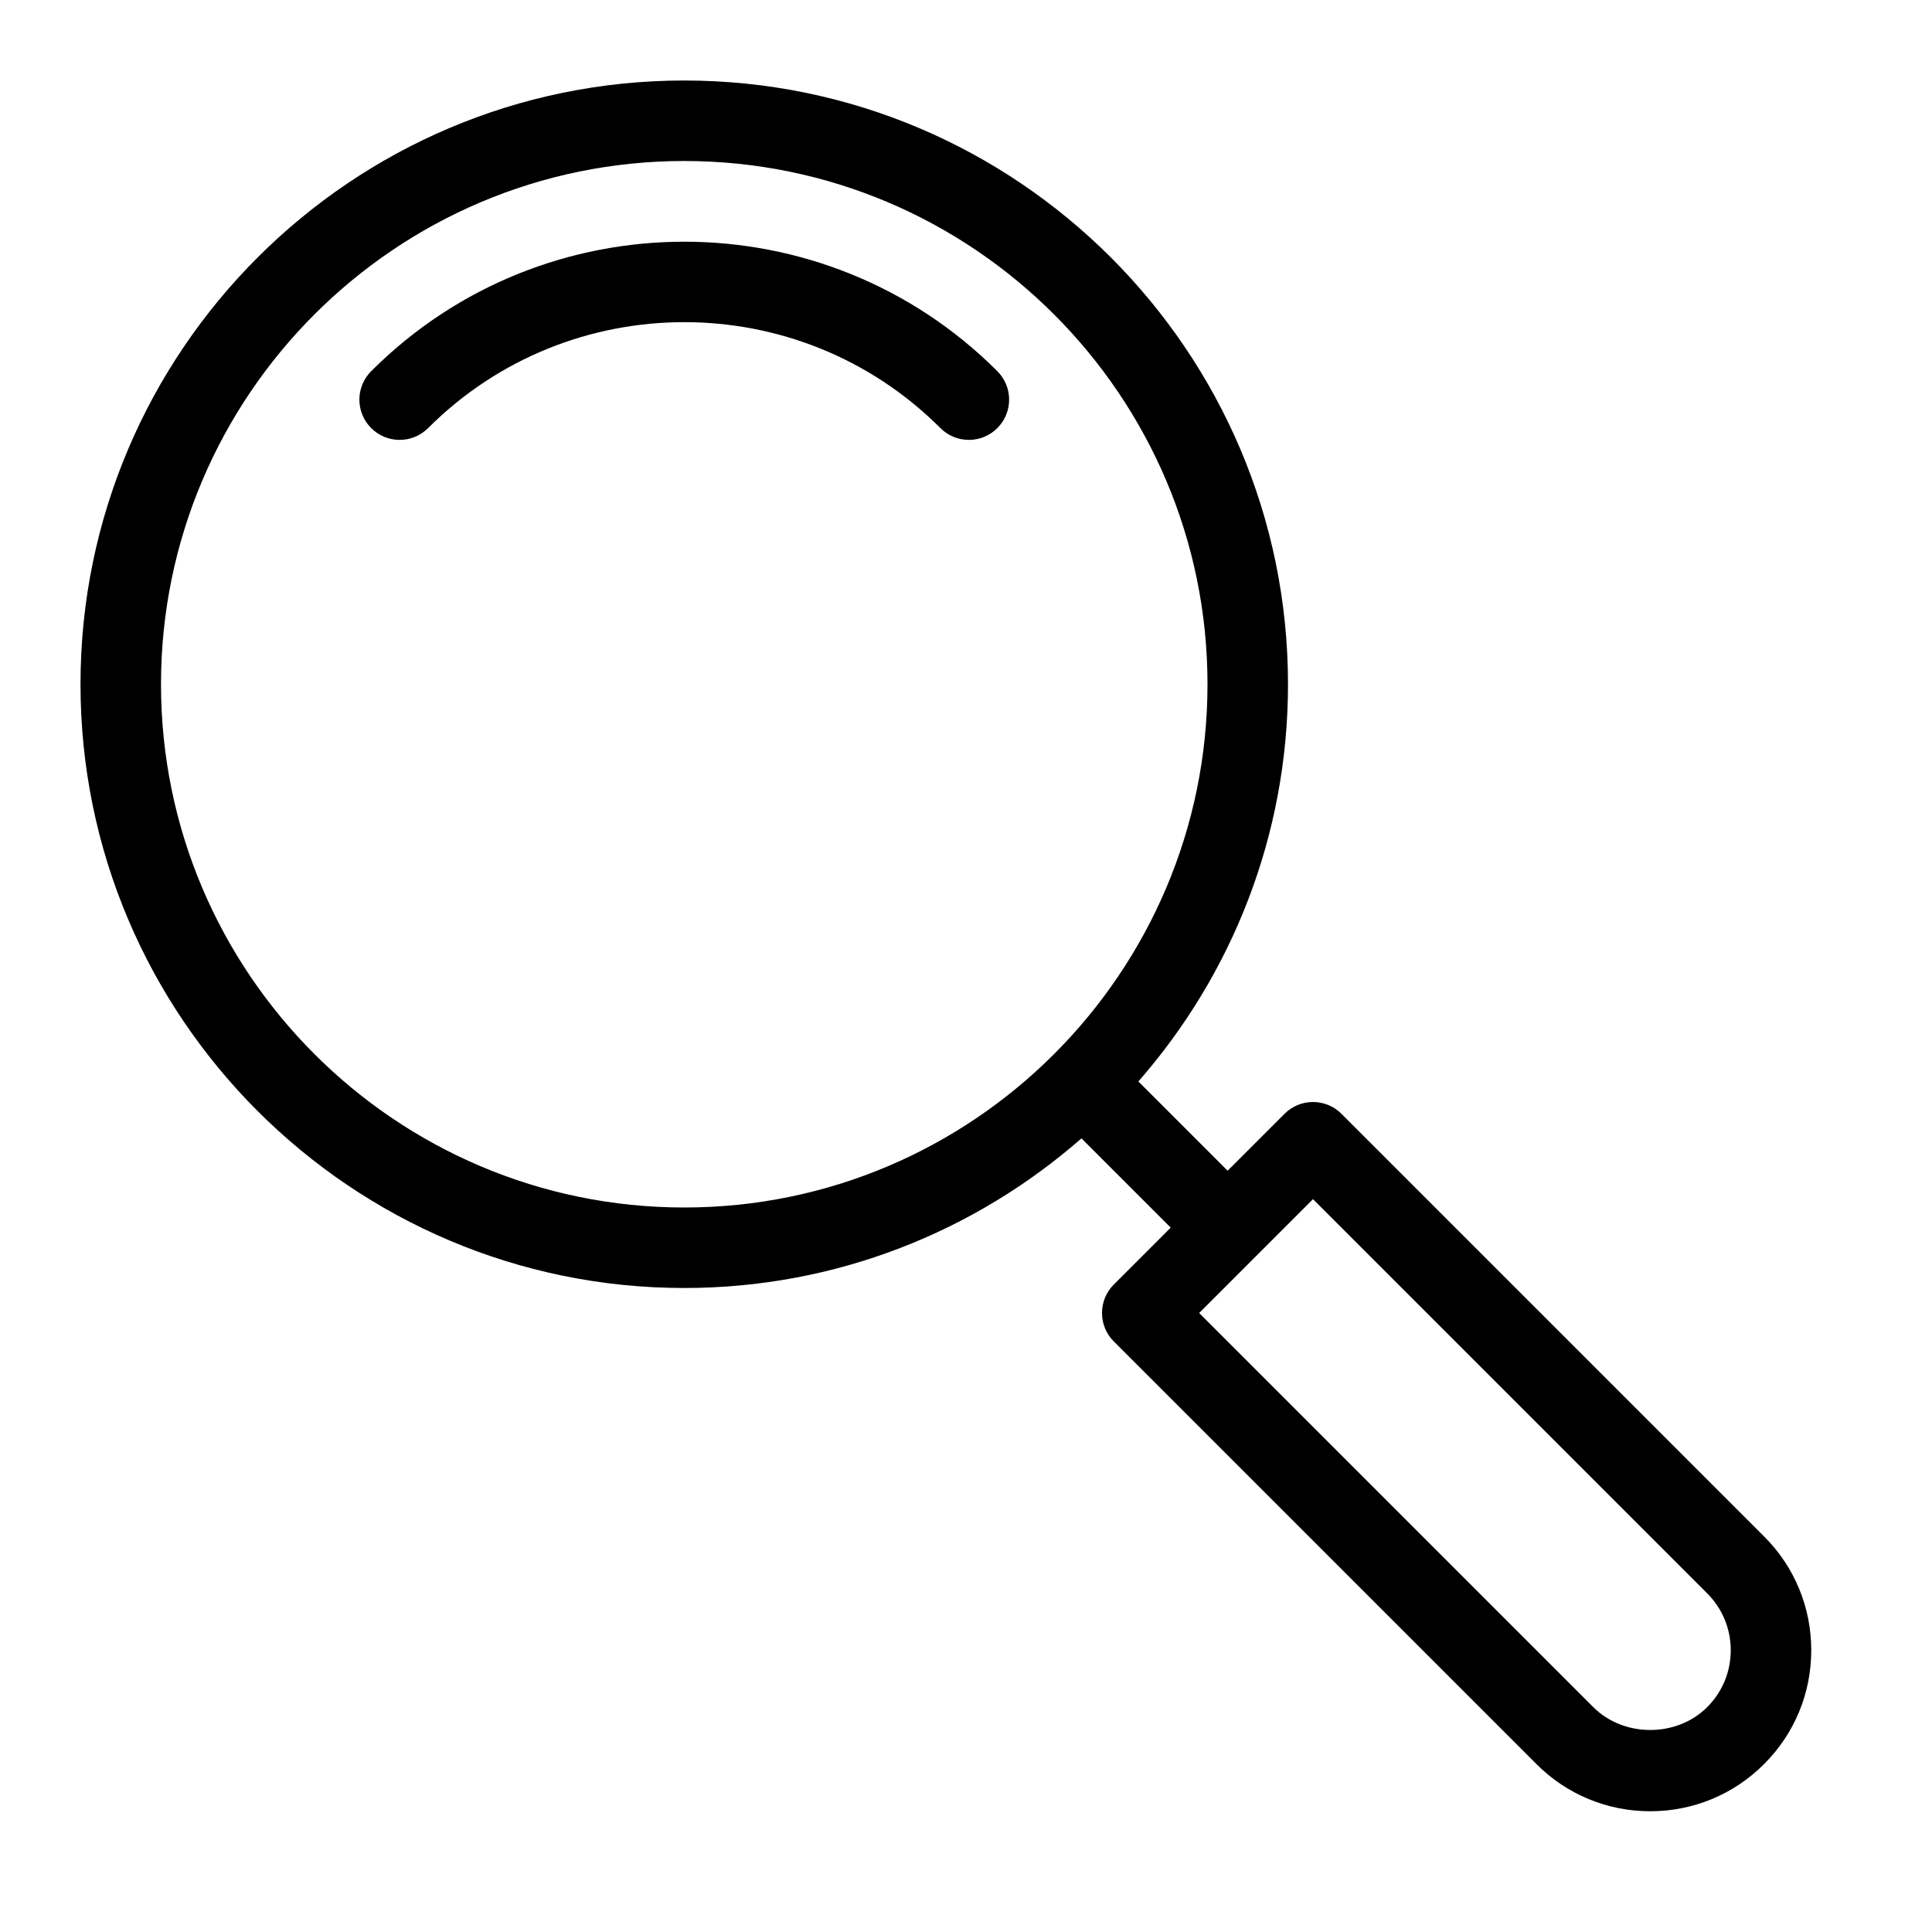
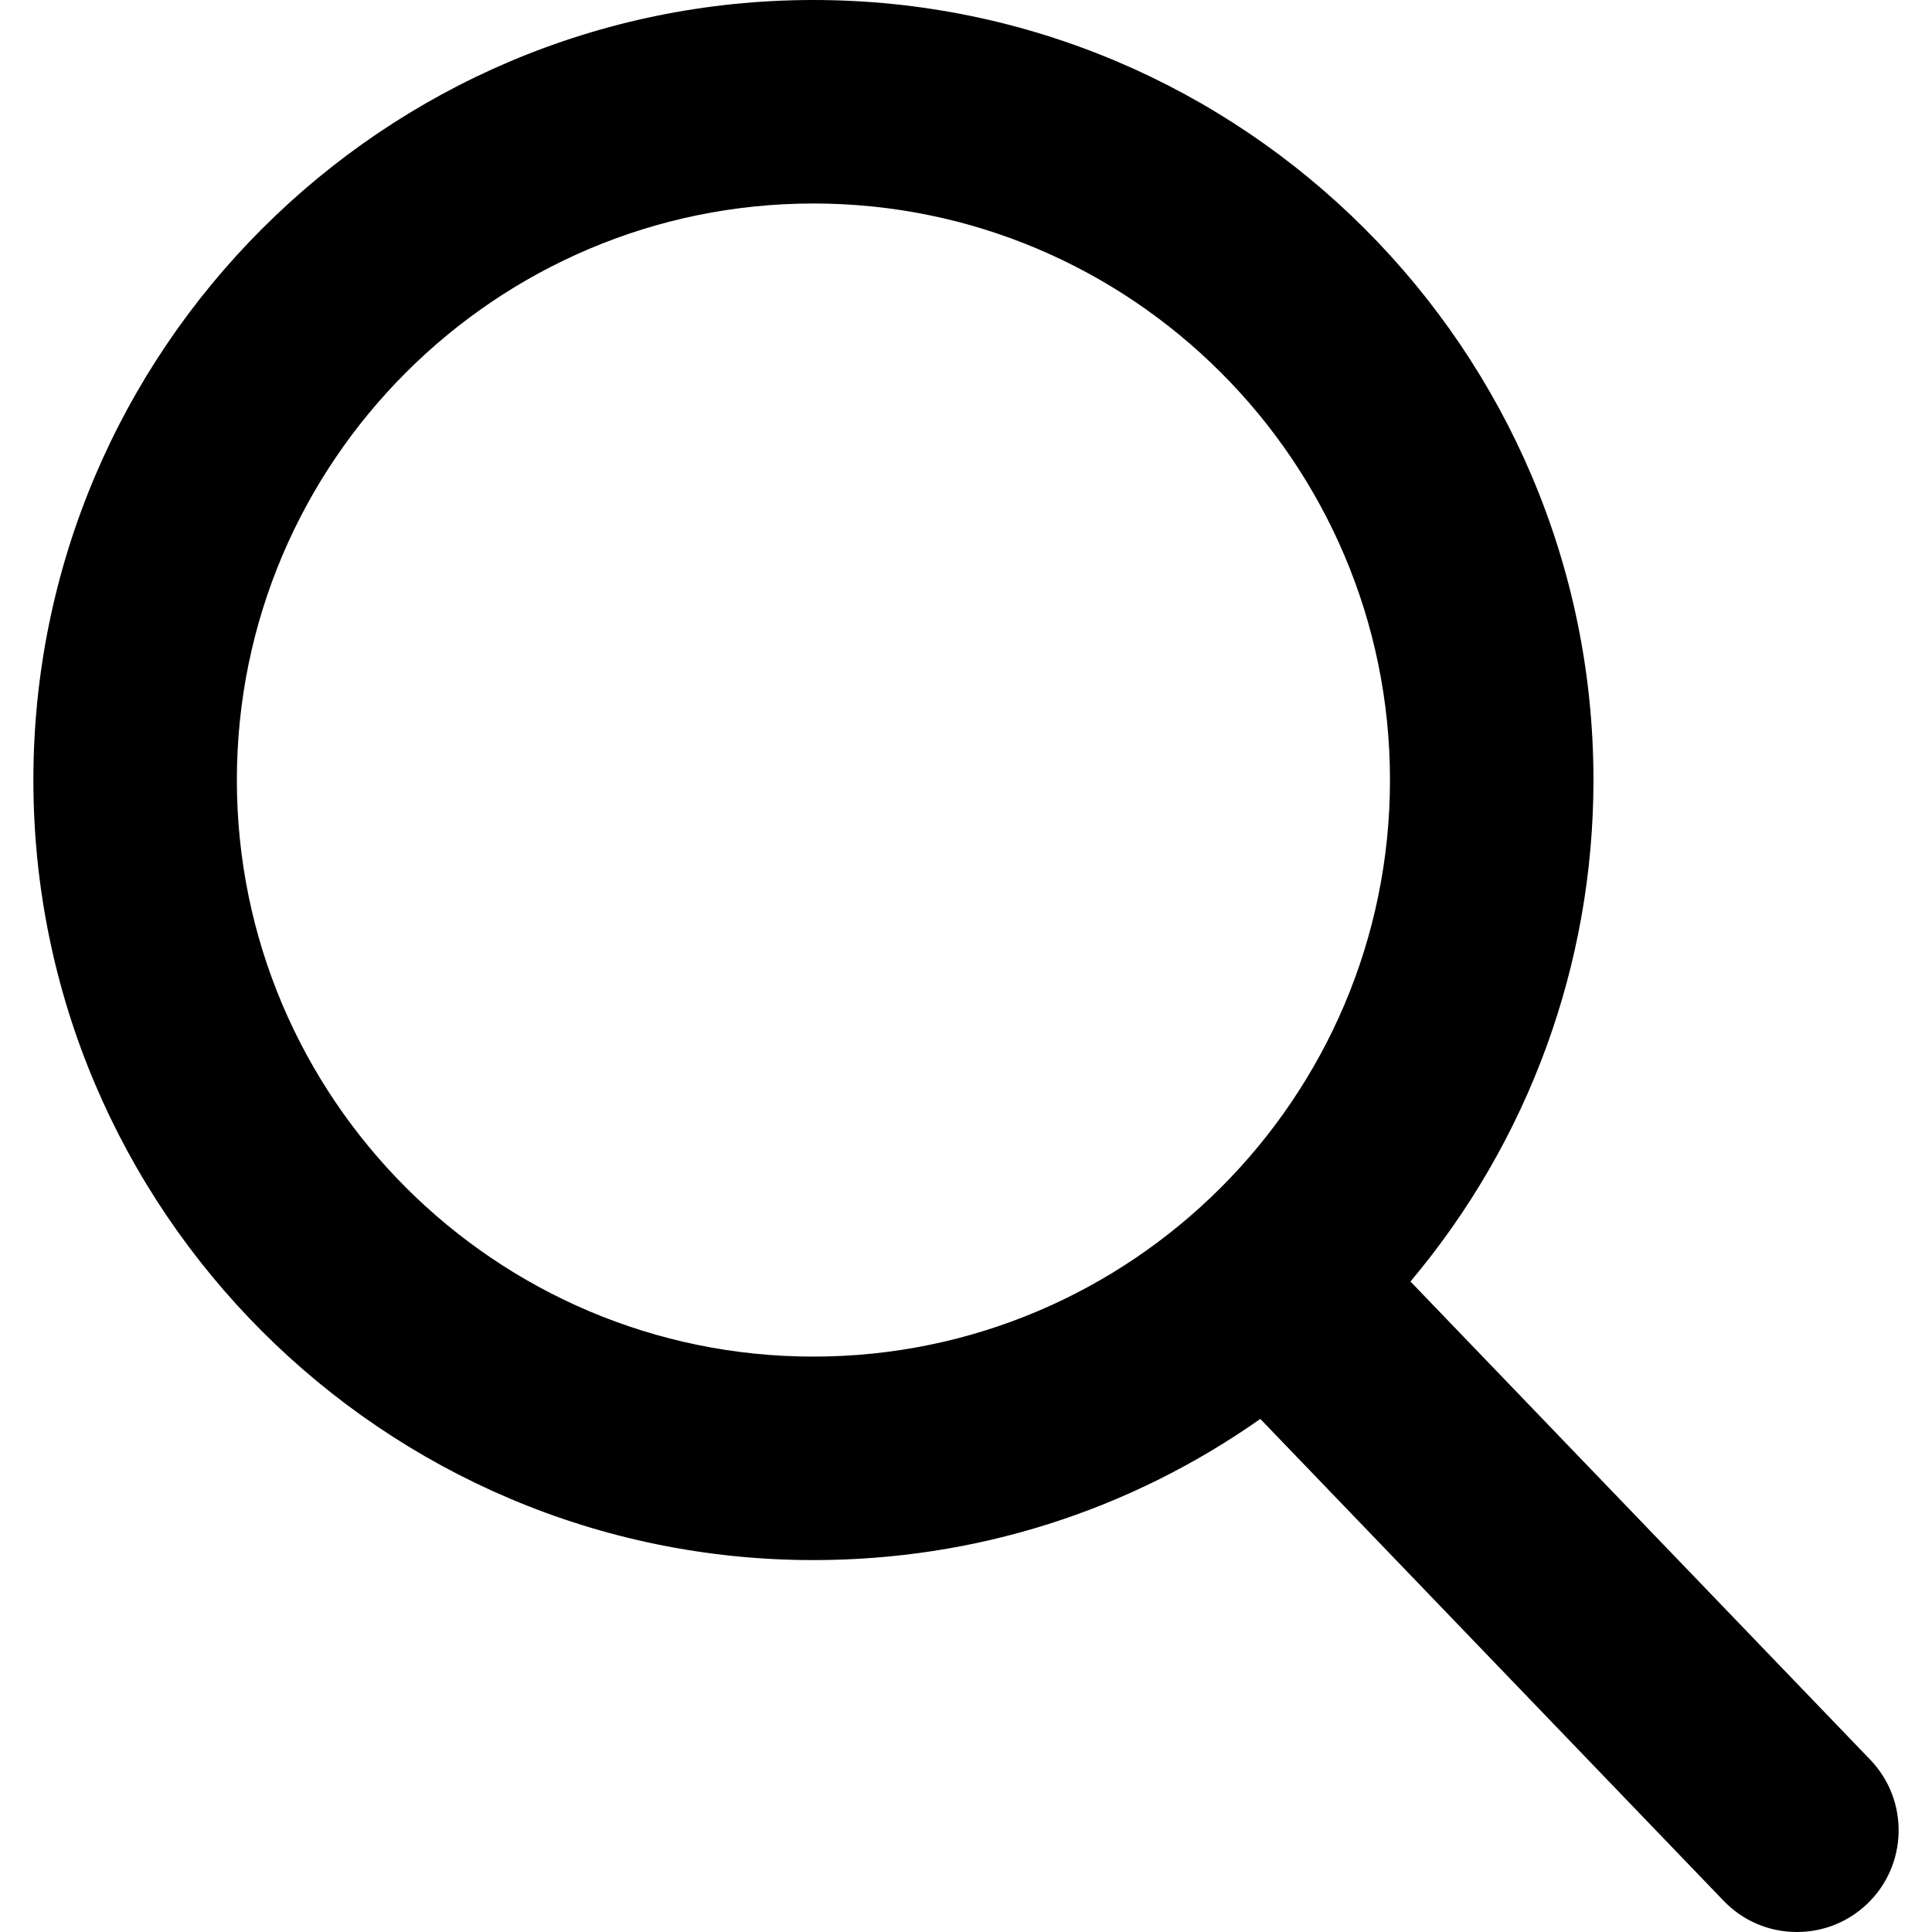
- <svg xmlns="http://www.w3.org/2000/svg" id="Icon" enable-background="new 0 0 96 96" viewBox="0 0 96 96">
-   <path id="Search" d="m49.557 18.444c.781.781.781 2.047 0 2.828-.391.391-.902.586-1.414.586s-1.023-.195-1.414-.586c-7.02-7.019-18.438-7.019-25.457 0-.781.781-2.047.781-2.828 0s-.781-2.047 0-2.828c8.577-8.578 22.535-8.578 31.113 0zm40.443 63.556c0 2.137-.832 4.146-2.344 5.656-1.51 1.512-3.519 2.344-5.656 2.344s-4.146-.832-5.656-2.344l-21-21c-.781-.781-.781-2.047 0-2.828l2.828-2.828-4.435-4.435c-5.28 4.623-12.184 7.435-19.737 7.435-16.542 0-30-13.458-30-30s13.458-30 30-30 30 13.458 30 30c0 7.553-2.812 14.457-7.435 19.737l4.435 4.435 2.828-2.828c.781-.781 2.047-.781 2.828 0l21 21c1.512 1.51 2.344 3.519 2.344 5.656zm-30-48c0-14.336-11.663-26-26-26s-26 11.664-26 26 11.663 26 26 26 26-11.664 26-26zm26 48c0-1.068-.416-2.072-1.172-2.828l-19.586-19.586-5.656 5.656 19.586 19.586c1.512 1.512 4.145 1.512 5.656 0 .756-.756 1.172-1.76 1.172-2.828z" />
+ <svg xmlns="http://www.w3.org/2000/svg" version="1.1" id="Capa_1" x="0px" y="0px" viewBox="0 0 56.966 56.966" style="enable-background:new 0 0 56.966 56.966;" xml:space="preserve">
+   <path d="M55.146,51.887L41.588,37.786c3.486-4.144,5.396-9.358,5.396-14.786c0-12.682-10.318-23-23-23s-23,10.318-23,23 s10.318,23,23,23c4.761,0,9.298-1.436,13.177-4.162l13.661,14.208c0.571,0.593,1.339,0.92,2.162,0.92 c0.779,0,1.518-0.297,2.079-0.837C56.255,54.982,56.293,53.08,55.146,51.887z M23.984,6c9.374,0,17,7.626,17,17s-7.626,17-17,17 s-17-7.626-17-17S14.61,6,23.984,6z" />
</svg>
